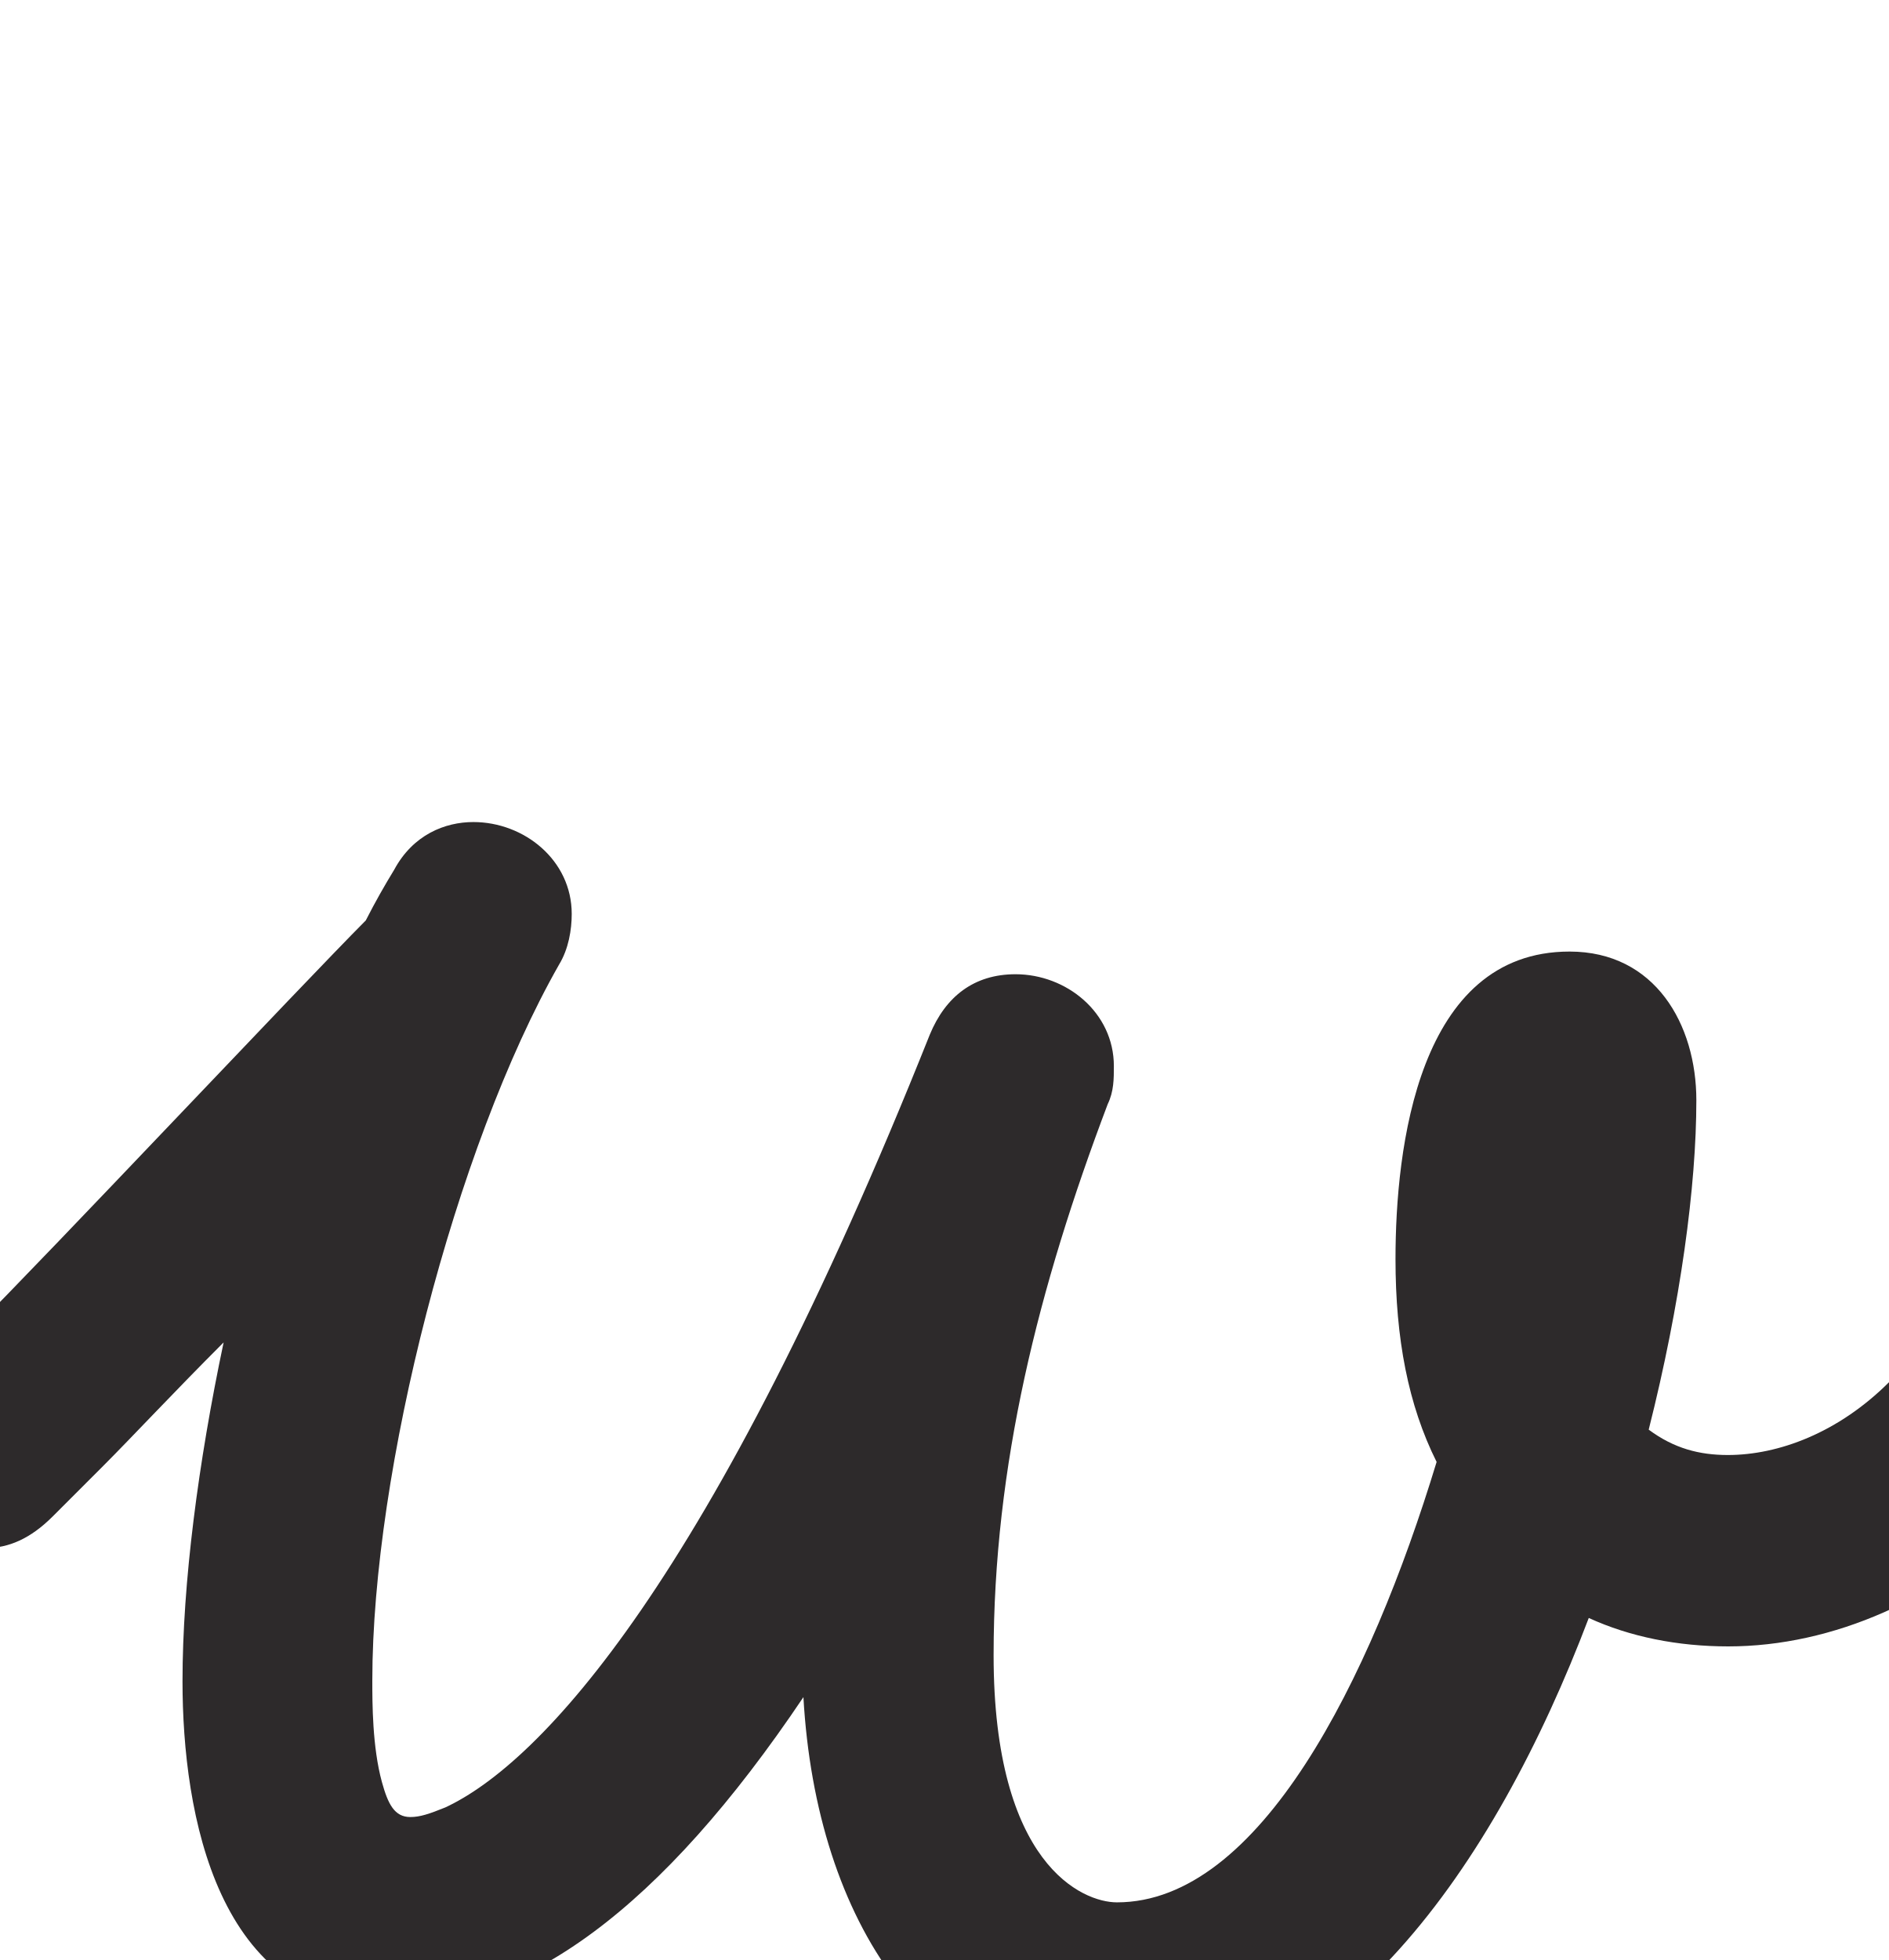
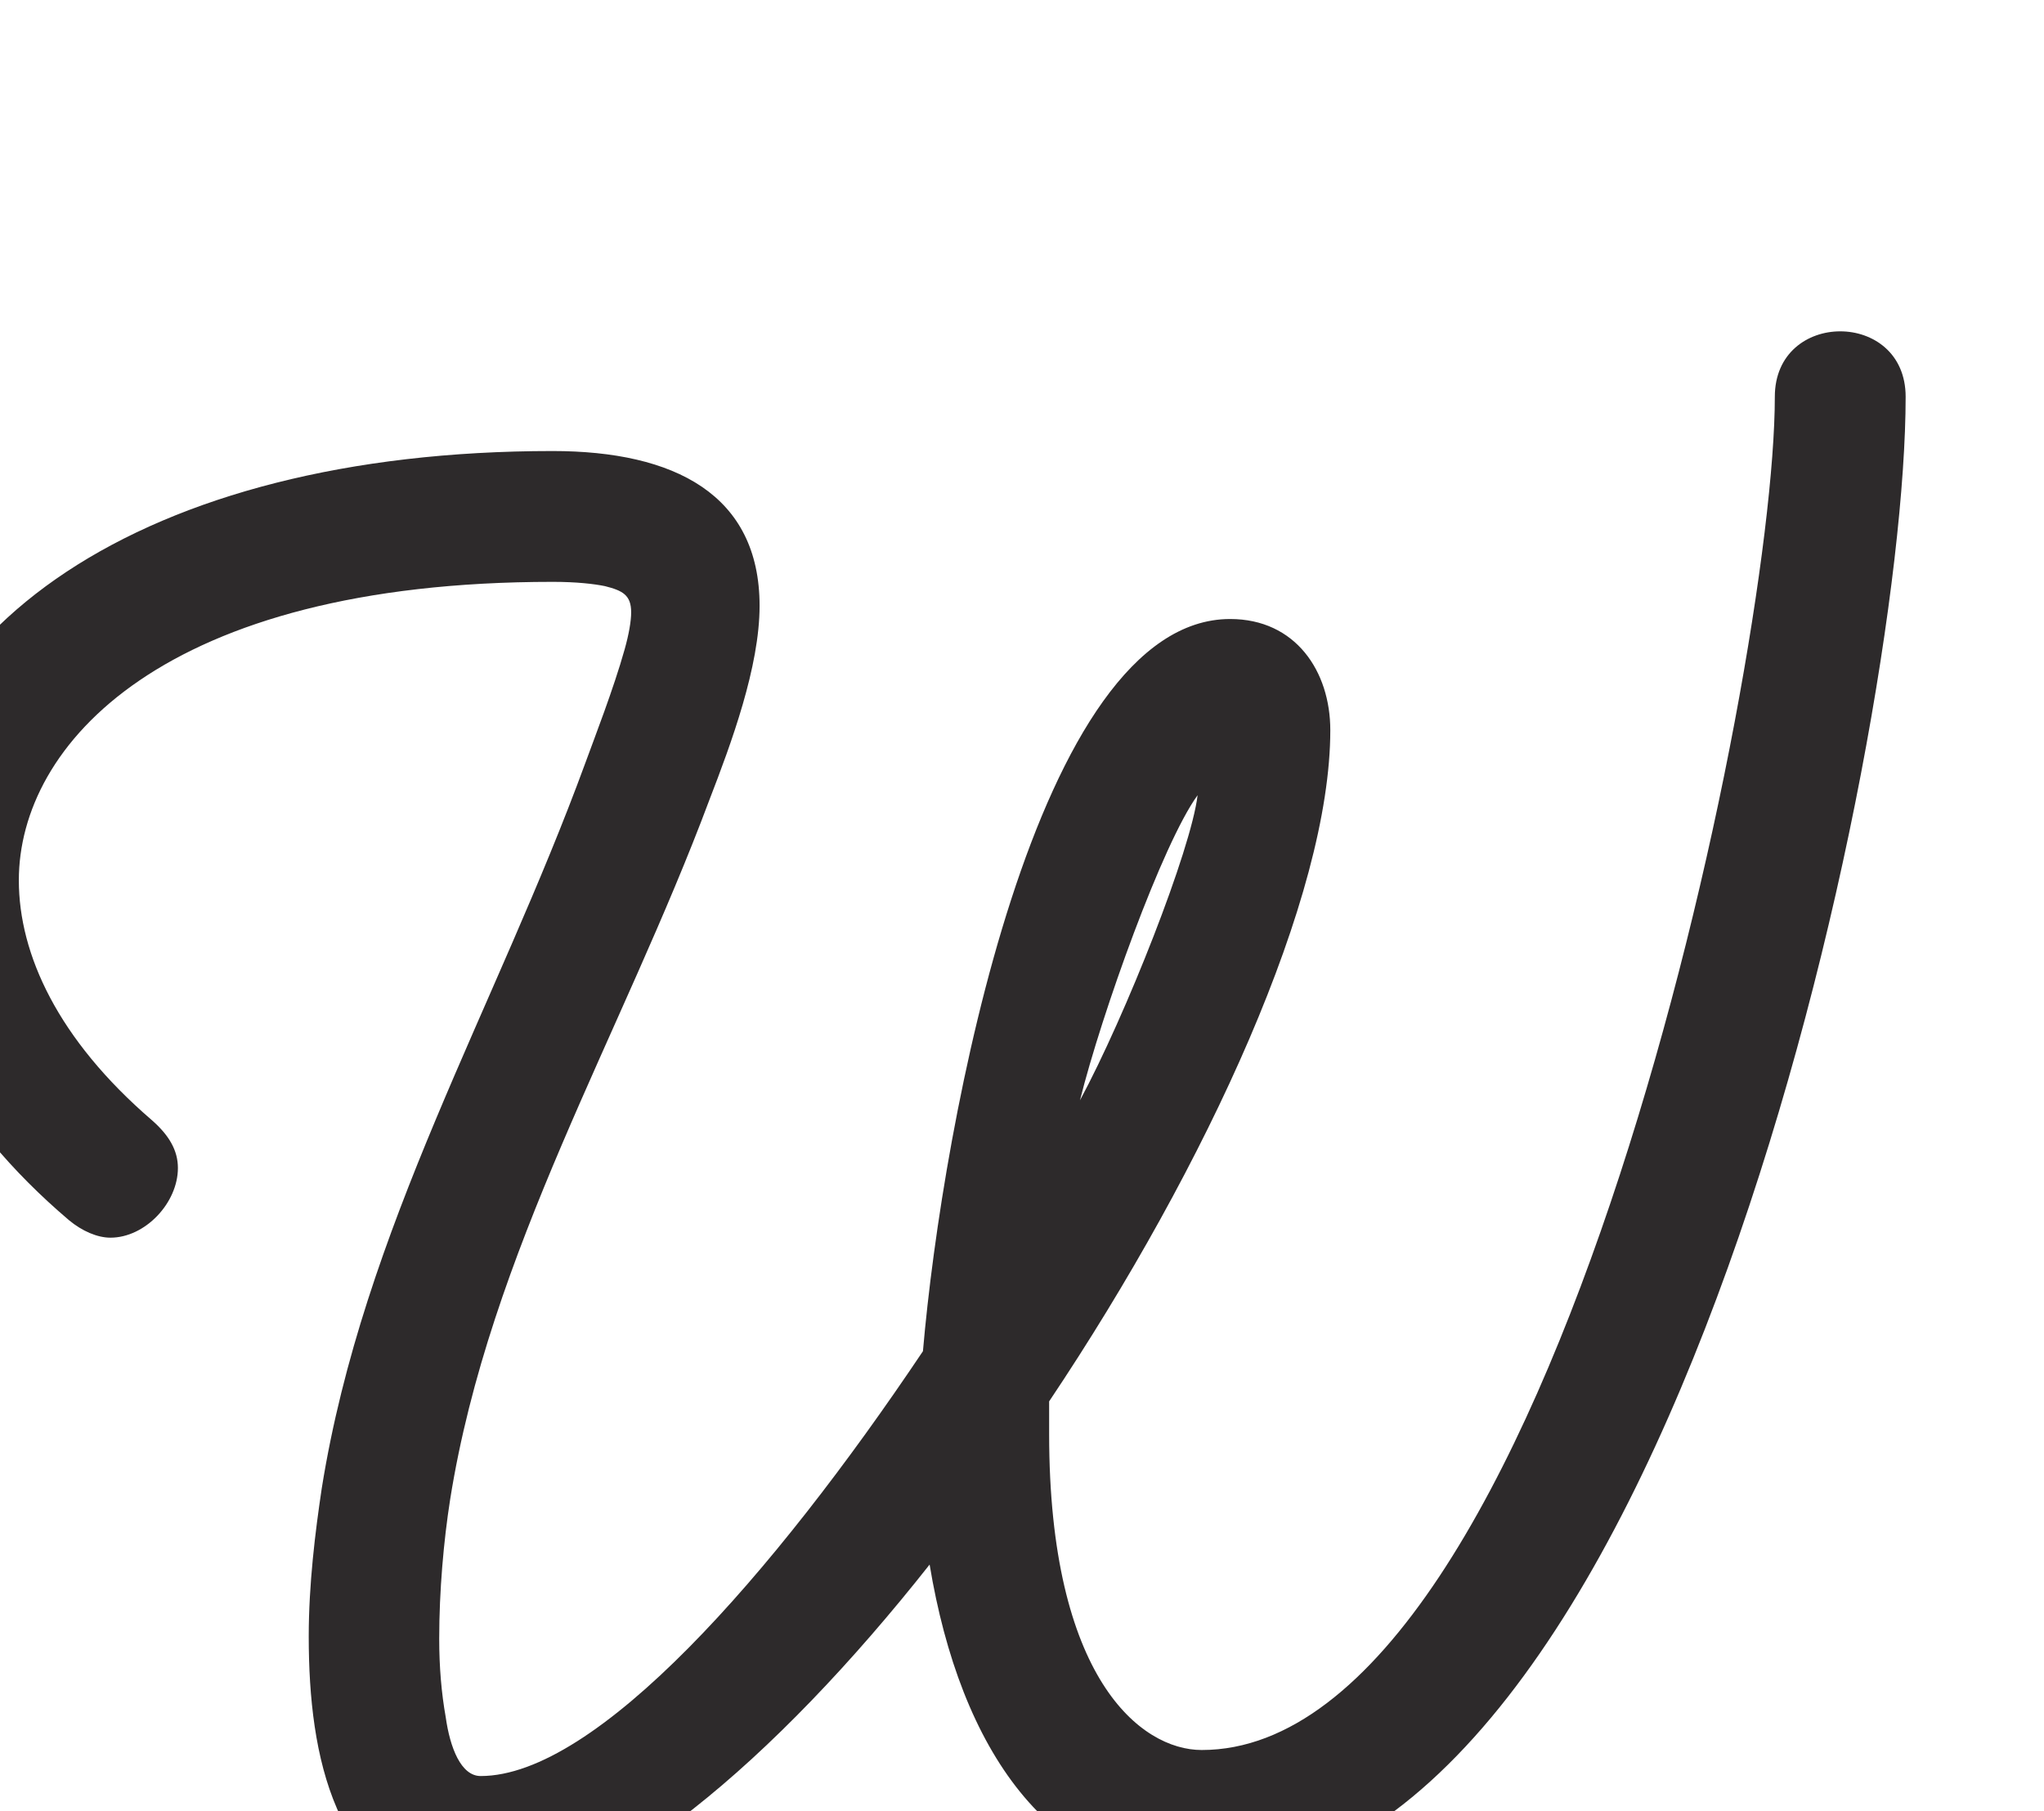
- <svg xmlns="http://www.w3.org/2000/svg" id="b" data-name="Layer 2" viewBox="10.54 15.94 49.15 51" data-tight-x="10.54" data-tight-y="15.94" data-tight-w="49.15" data-tight-h="51">
+ <svg xmlns="http://www.w3.org/2000/svg" id="b" data-name="Layer 2" viewBox="6.54 -19.34 119.37 105.75" data-tight-x="6.54" data-tight-y="-19.340000000000003" data-tight-w="119.37" data-tight-h="105.75">
  <defs>
    <style>
      .f, .g {
        fill: none;
      }

      .h {
        clip-path: url(#e);
      }

      .g {
        stroke: #2d2a2b;
        stroke-miterlimit: 10;
-         stroke-width: 17px;
+         stroke-width: 32px;
      }
    </style>
    <clipPath id="e">
-       <path class="f" d="M64.51,54.08l-1.32,1.32c-2.14,2.14-4.95,3.38-7.67,3.38-1.32,0-2.56-.25-3.63-.74-2.47,6.51-6.59,12.36-12.28,12.36-4.86,0-7.83-4.45-8.16-10.3-3.71,5.52-7.25,8.08-10.8,8.08-4.45,0-5.36-5.03-5.36-8.49,0-2.56.41-5.69,1.07-8.82-1.32,1.32-2.39,2.47-3.13,3.21l-1.32,1.32c-.58.58-1.15.82-1.73.82-1.32,0-2.56-1.24-2.56-2.56,0-.58.25-1.15.82-1.73l1.32-1.32c2.14-2.14,8.57-8.98,10.3-10.72.25-.49.49-.91.74-1.32.49-.91,1.32-1.24,2.06-1.24,1.32,0,2.56.99,2.56,2.39,0,.41-.08.91-.33,1.32-2.72,4.78-4.86,13.19-4.86,18.63,0,.58,0,1.73.25,2.64.16.58.33.91.74.91.25,0,.49-.08.91-.25,2.47-1.15,6.92-5.85,12.61-20.11.41-.99,1.15-1.57,2.23-1.57,1.32,0,2.56.99,2.56,2.39,0,.33,0,.66-.16.99-1.81,4.78-2.97,9.4-2.97,14.34,0,5.44,2.31,6.43,3.21,6.43,3.71,0,6.59-5.77,8.32-11.46-.74-1.48-1.07-3.21-1.07-5.28,0-2.88.58-8,4.53-8,2.23,0,3.3,1.9,3.3,3.87,0,2.23-.41,5.28-1.24,8.57.66.49,1.32.66,2.06.66,1.32,0,2.88-.58,4.2-1.9l1.32-1.32c.58-.58,1.15-.82,1.73-.82,1.32,0,2.56,1.24,2.56,2.56,0,.58-.25,1.15-.82,1.73Z" />
+       <path class="f" d="M76.74,90.48c-8.91,0-14.12-7.64-15.91-18.45-9.04,11.45-19.09,19.98-26.21,19.98-4.33,0-7-2.42-8.4-5.73-1.27-2.93-1.65-6.49-1.65-10.05,0-3.05.38-6.11.76-8.65,2.42-15.14,10.18-28.12,15.4-42.38.51-1.4,1.65-4.33,2.29-6.62.25-.89.38-1.65.38-2.16,0-1.02-.51-1.27-1.53-1.53-.64-.13-1.65-.25-3.05-.25-22.78,0-31.18,9.54-31.18,17.43,0,4.33,2.29,9.29,7.76,14,1.02.89,1.53,1.78,1.53,2.8,0,2.04-1.91,4.07-3.94,4.07-.76,0-1.65-.38-2.42-1.02C3.82,46.19,0,39.2,0,32.07,0,17.43,14.89,7,38.81,7c7.13,0,12.09,2.55,12.09,9.04,0,3.56-1.65,8.02-2.93,11.33-5.09,13.62-12.85,26.47-15.14,40.85-.38,2.42-.64,5.34-.64,8.14,0,1.65.13,3.18.38,4.58.25,1.78.89,3.44,2.04,3.44,6.74,0,17.05-11.71,25.83-24.81,1.15-13.36,6.62-42.76,17.94-42.76,3.82,0,5.85,3.05,5.85,6.49,0,9.67-7.13,25.32-16.42,39.2v1.91c0,14.25,5.35,18.45,8.91,18.45,20.49,0,33.47-63.25,33.47-79.03,0-2.55,1.91-3.82,3.82-3.82s3.82,1.27,3.82,3.82c0,20.11-14,86.66-41.1,86.66ZM69.61,44.92c2.67-4.96,6.49-14.63,6.87-17.82-2.04,2.8-5.6,12.73-6.87,17.82Z" />
    </clipPath>
  </defs>
  <g id="c" data-name="Layer 1">
-     <g id="d" data-name="w">
+     <g id="d" data-name="W-U">
      <g class="h">
-         <path class="g" d="M6.04,56.63c6.01-6.06,12.02-12.13,18.03-18.19-3.6,8.22-5.7,17.1-6.16,26.07-.09,1.85.13,4.12,1.82,4.86,2.24.99,4.29-1.66,5.33-3.88,3.41-7.33,6.83-14.67,10.24-22,1.37,8.77,1.56,17.72.55,26.54,3.79,2.41,8.12-2.2,10.13-6.23,3.16-6.35,5.93-12.88,8.29-19.56-4.3-.33-5.72,6.85-2.18,9.31s8.66.69,11.6-2.48" />
+         <path class="g" d="M16.94,54.28c-4.33-4.12-8.76-8.36-11.36-13.75s-3.04-12.23.48-17.06c2.25-3.09,5.76-4.97,9.17-6.7,2.58-1.31,5.17-2.6,7.78-3.86,3.64-1.76,7.42-3.51,11.45-3.71s8.44,1.51,10.25,5.12c1.24,2.46,1.12,5.36.82,8.09-.91,8.35-3.19,16.54-6.72,24.15-5.28,11.36-10.64,23.04-11.5,35.53-.15,2.16-.1,4.52,1.25,6.21,2.47,3.11,7.39,2.06,11.01.43,26.17-11.84,43.58-40.73,41.83-69.4-4.66-1.58-9.86,1.68-12.14,6.05-2.28,4.36-2.38,9.5-2.43,14.43-.1,9.61-.19,19.22-.29,28.83-.06,5.99.18,12.73,4.55,16.83,2.23,2.1,5.73-.34,7.69-2.69,10.42-12.46,19.33-26.19,26.48-40.78,6.93-14.15,12.15-31.06,5.49-45.34-1.18,2.19-2.35,4.38-3.53,6.57" />
      </g>
    </g>
  </g>
</svg>
